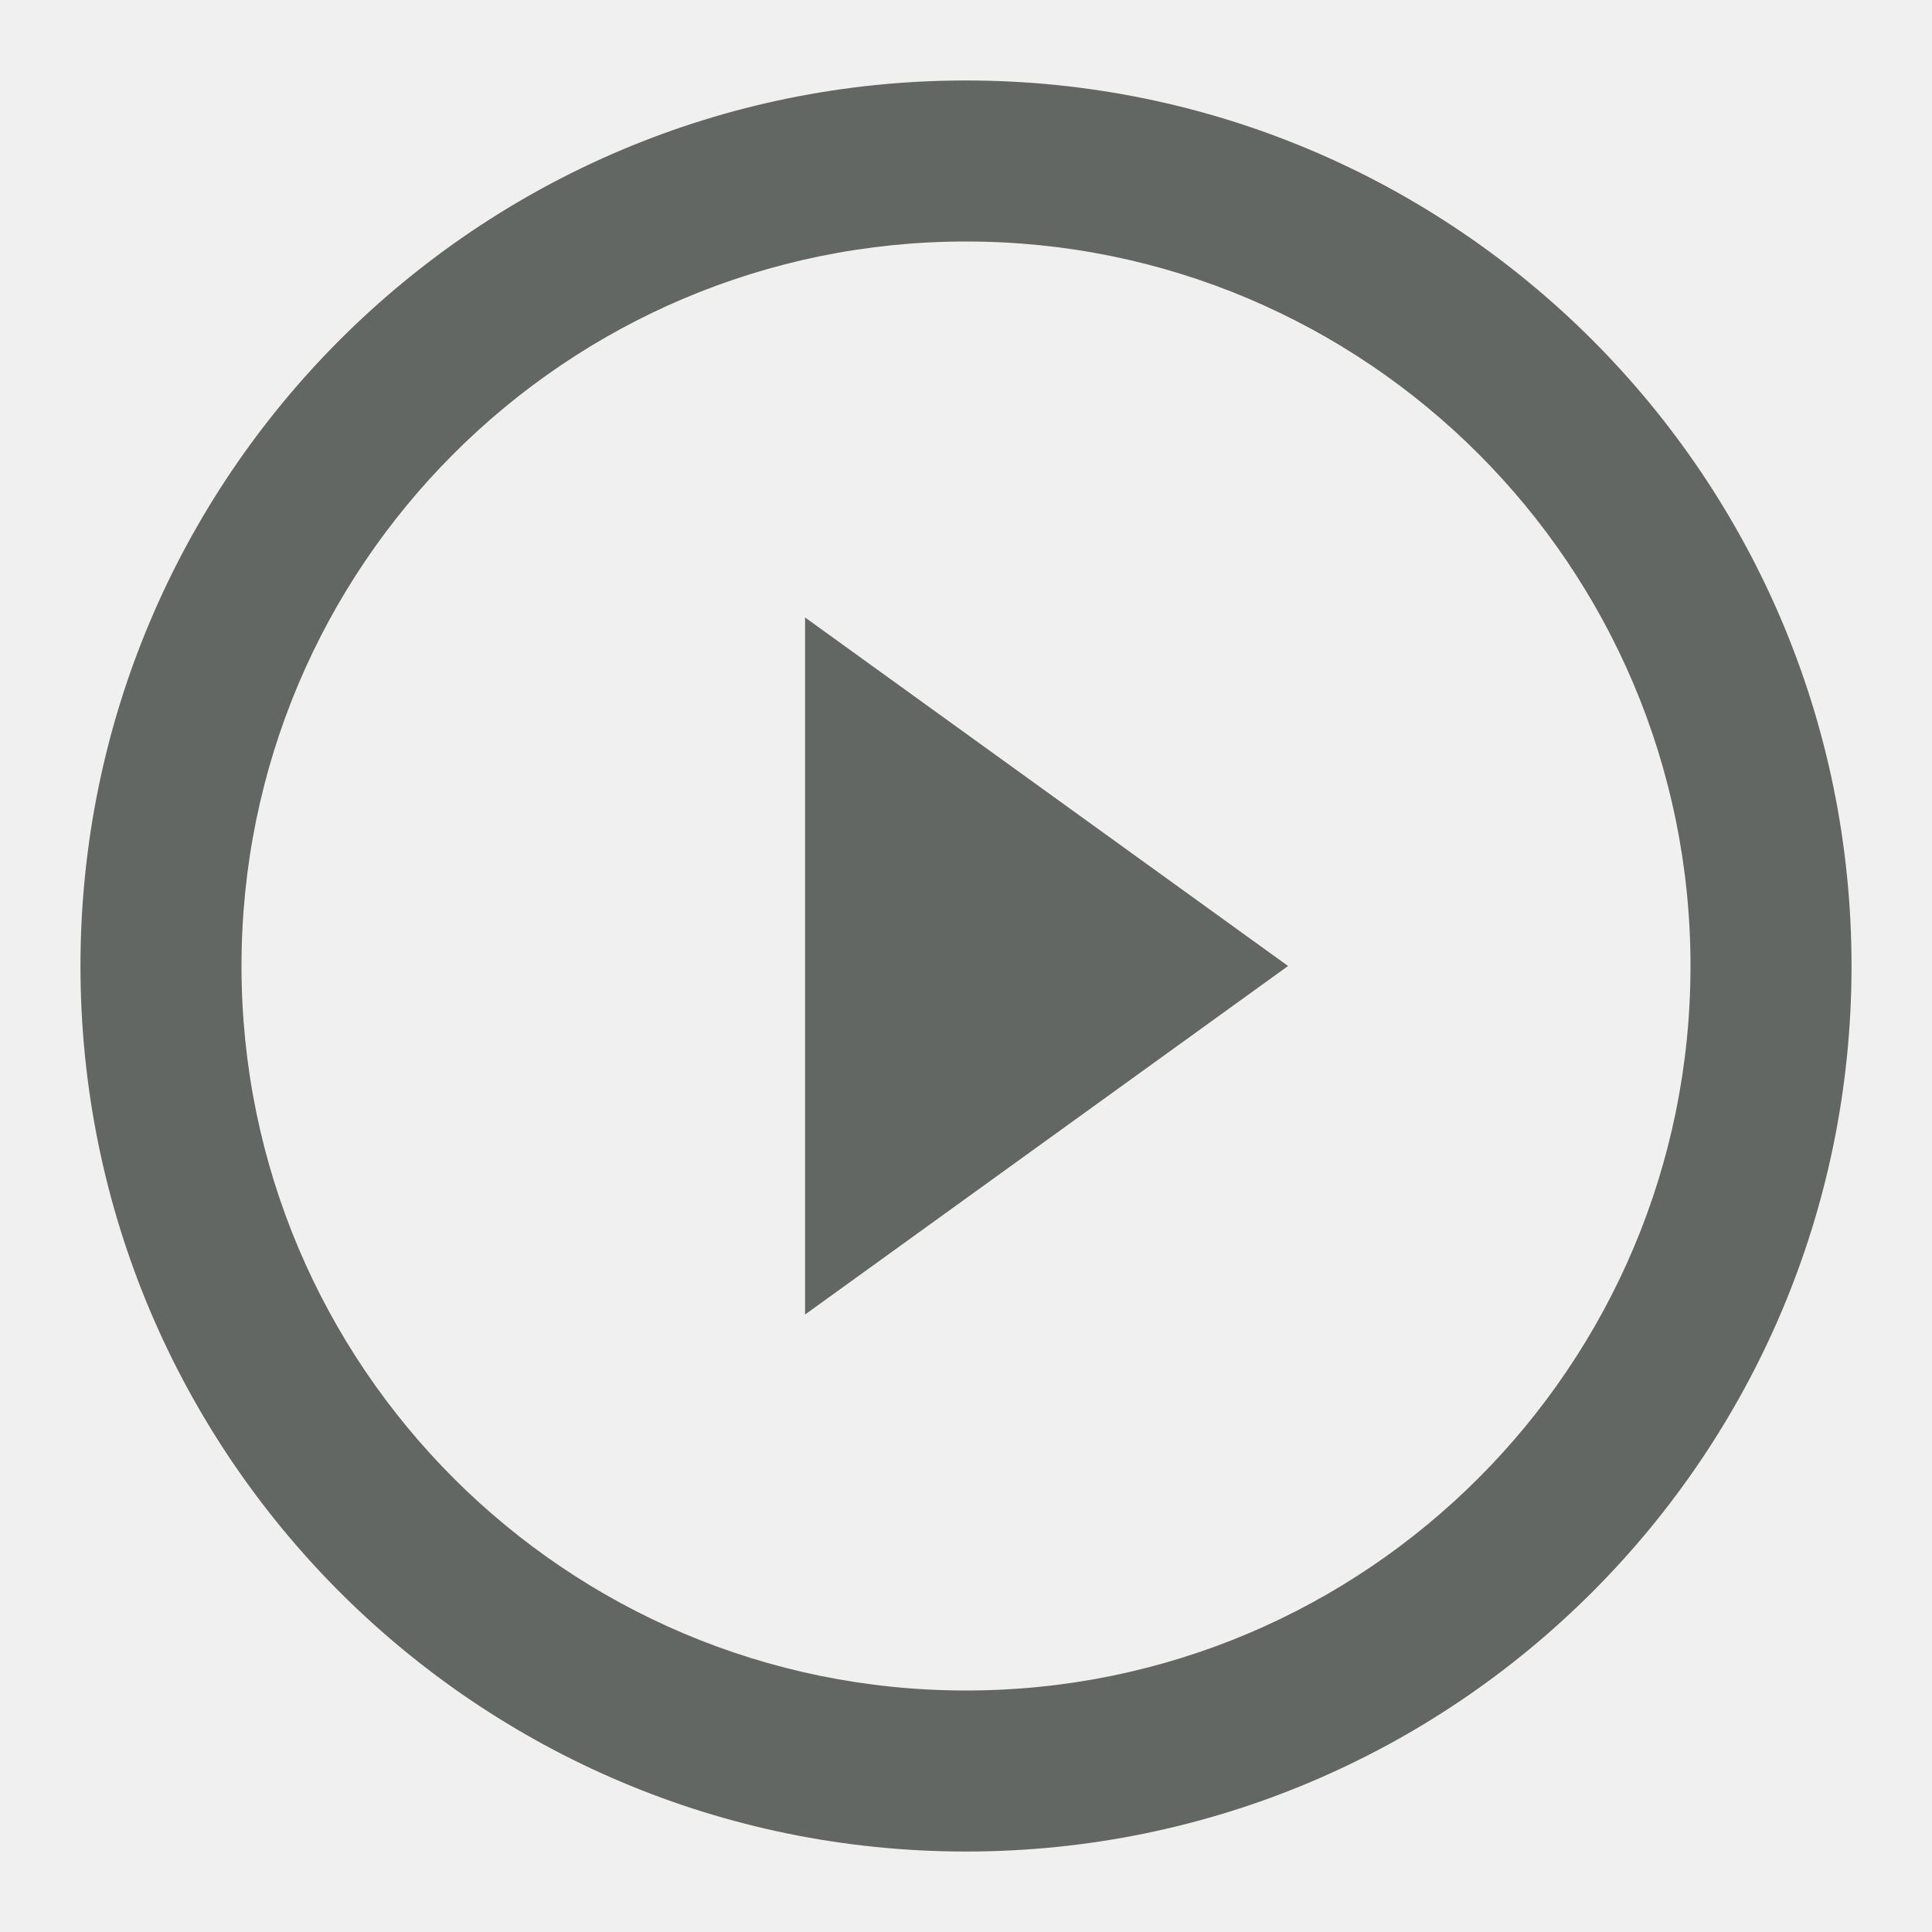
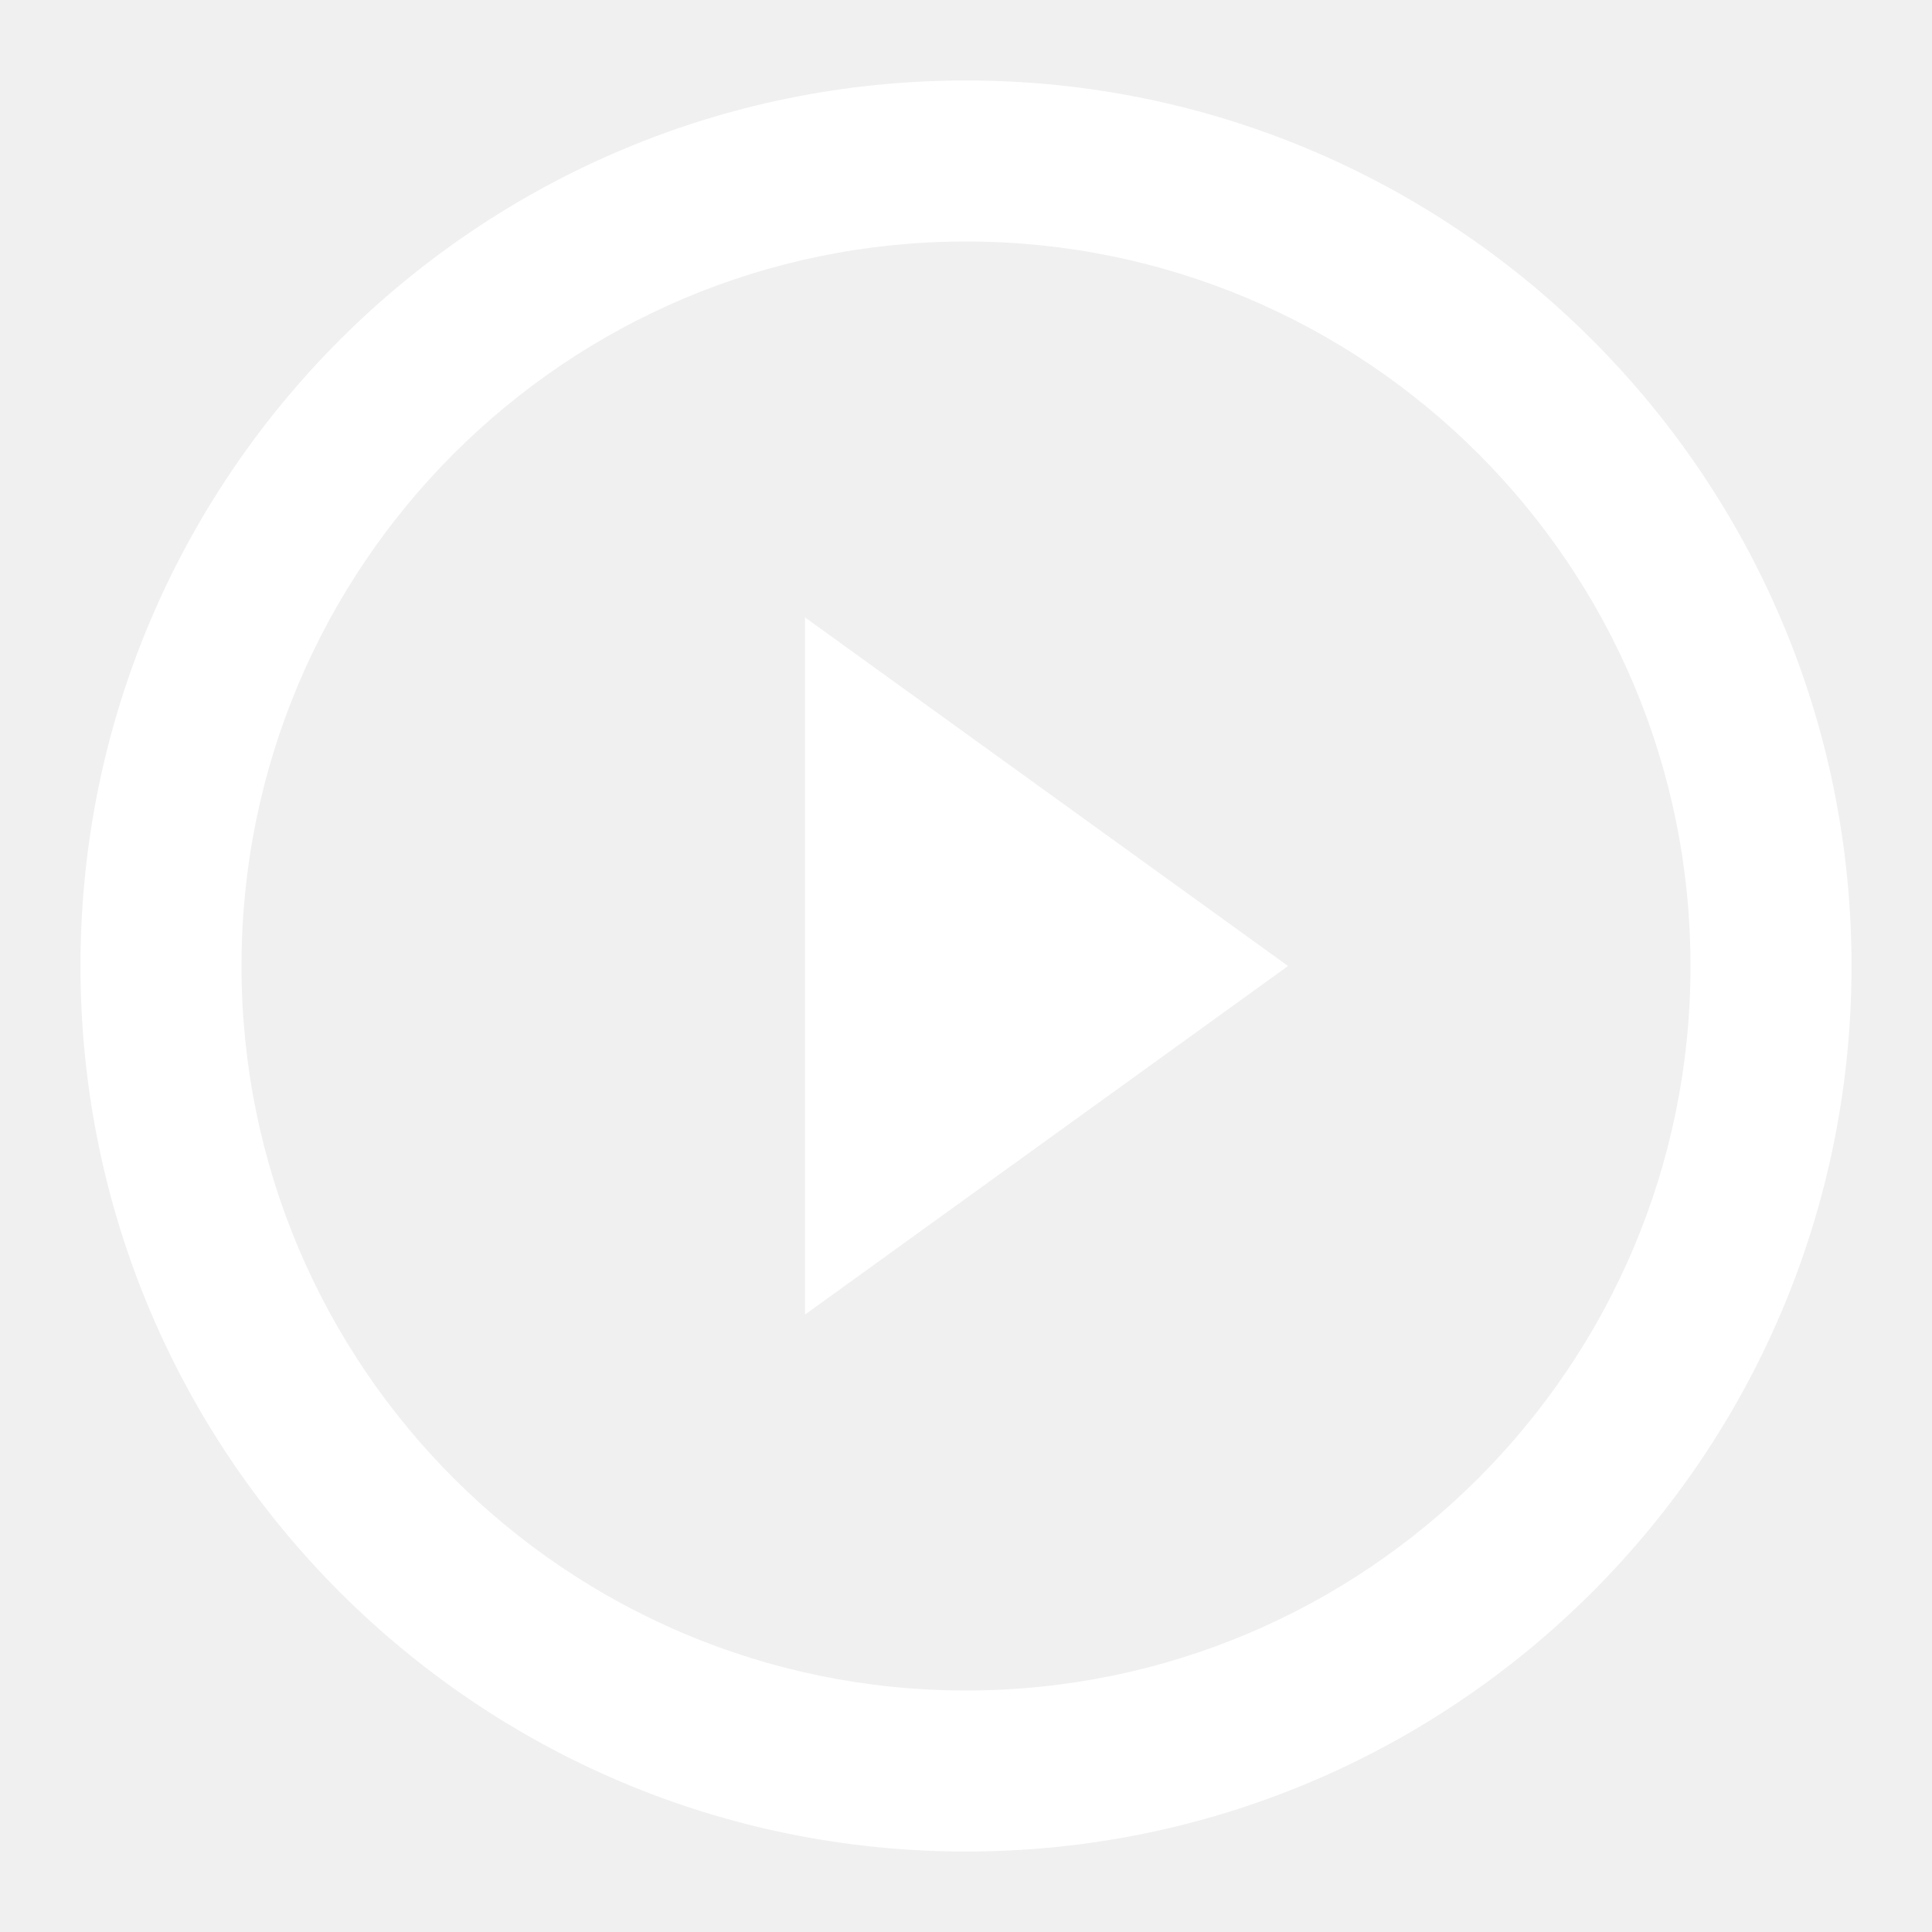
<svg xmlns="http://www.w3.org/2000/svg" width="20" height="20" viewBox="0 0 20 20" fill="none">
-   <path fill-rule="evenodd" clip-rule="evenodd" d="M10 17.5C14.142 17.5 17.5 14.142 17.5 10C17.5 5.858 14.142 2.5 10 2.5C5.858 2.5 2.5 5.858 2.5 10C2.5 14.142 5.858 17.5 10 17.5ZM10 19.167C15.063 19.167 19.167 15.063 19.167 10C19.167 4.937 15.063 0.833 10 0.833C4.938 0.833 0.833 4.937 0.833 10C0.833 15.063 4.938 19.167 10 19.167Z" fill="#636764" />
-   <path d="M13.334 10L8.334 13.608V6.392L13.334 10Z" fill="#636764" />
+   <g clip-path="url(#clip0_40_2238)">
+     <path fill-rule="evenodd" clip-rule="evenodd" d="M10 17.5C14.142 17.5 17.5 14.142 17.5 10C17.5 5.858 14.142 2.5 10 2.5C5.858 2.5 2.5 5.858 2.5 10C2.5 14.142 5.858 17.5 10 17.5ZM10 19.167C15.063 19.167 19.167 15.063 19.167 10C19.167 4.937 15.063 0.833 10 0.833C4.938 0.833 0.833 4.937 0.833 10C0.833 15.063 4.938 19.167 10 19.167Z" fill="white" />
+     <path d="M13.334 10L8.334 13.608V6.392L13.334 10Z" fill="white" />
+   </g>
+   <defs>
+     <clipPath id="clip0_40_2238">
+       <rect width="20" height="20" fill="white" />
+     </clipPath>
+   </defs>
</svg>
